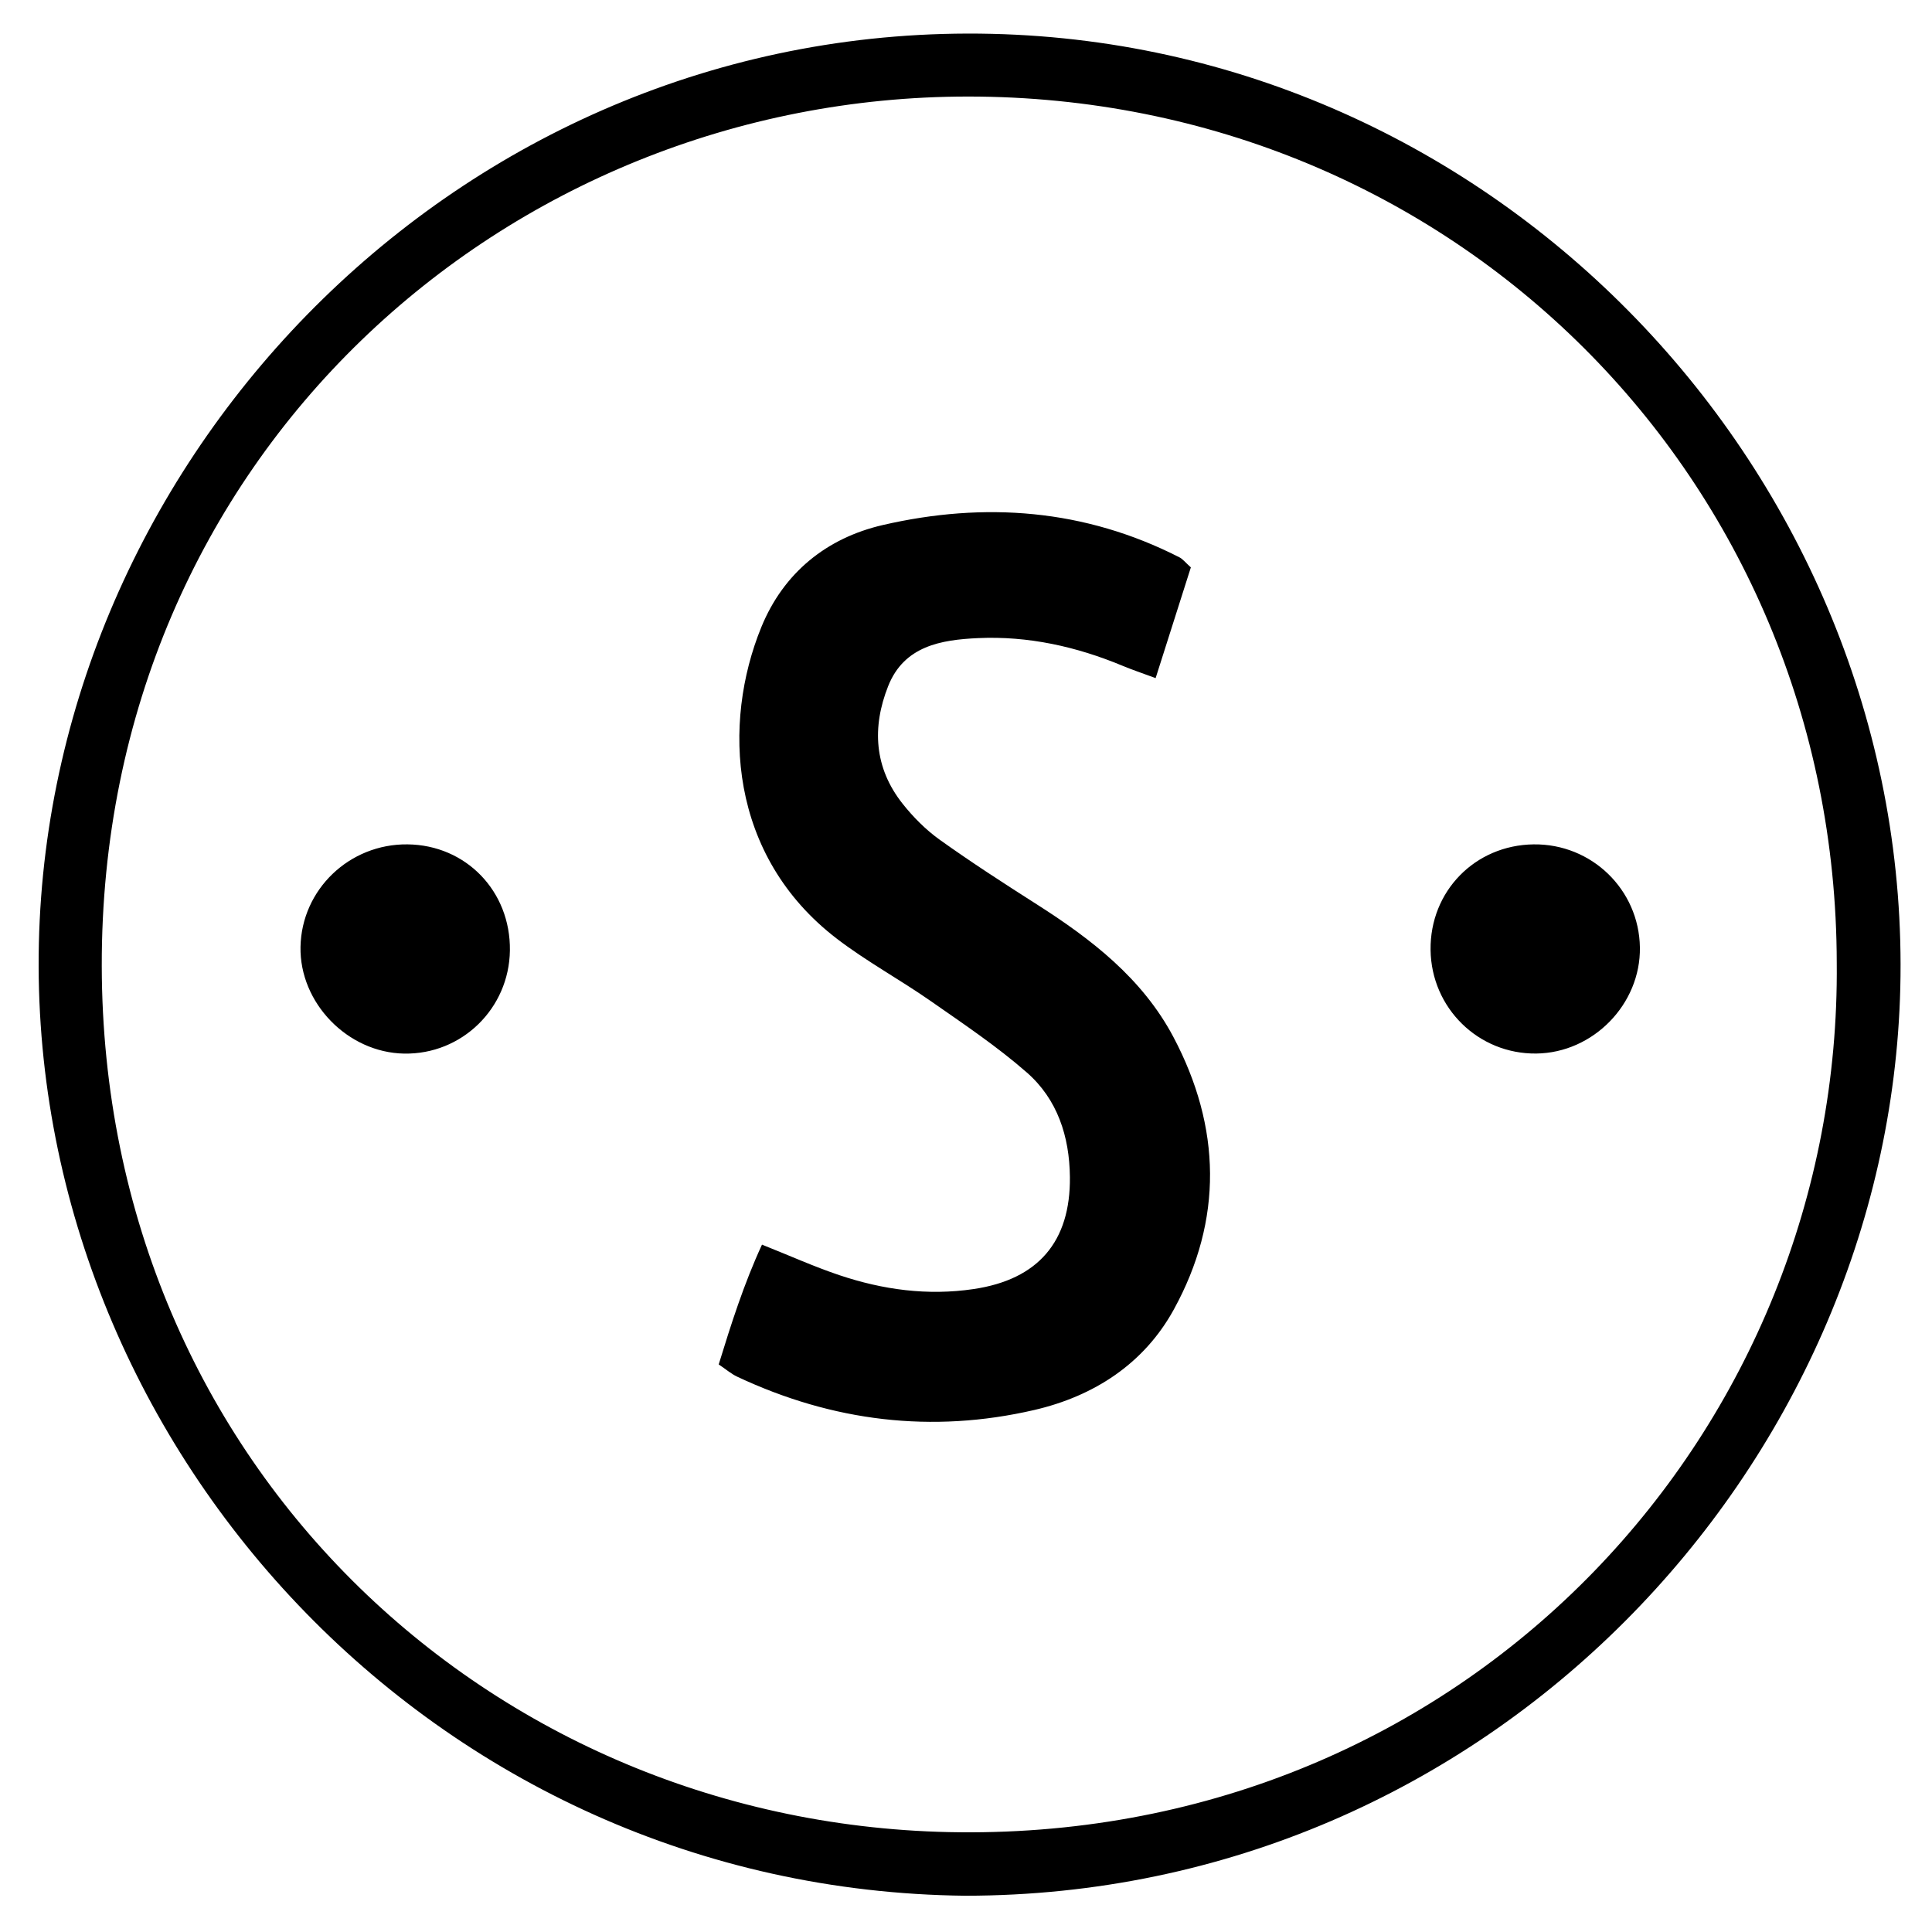
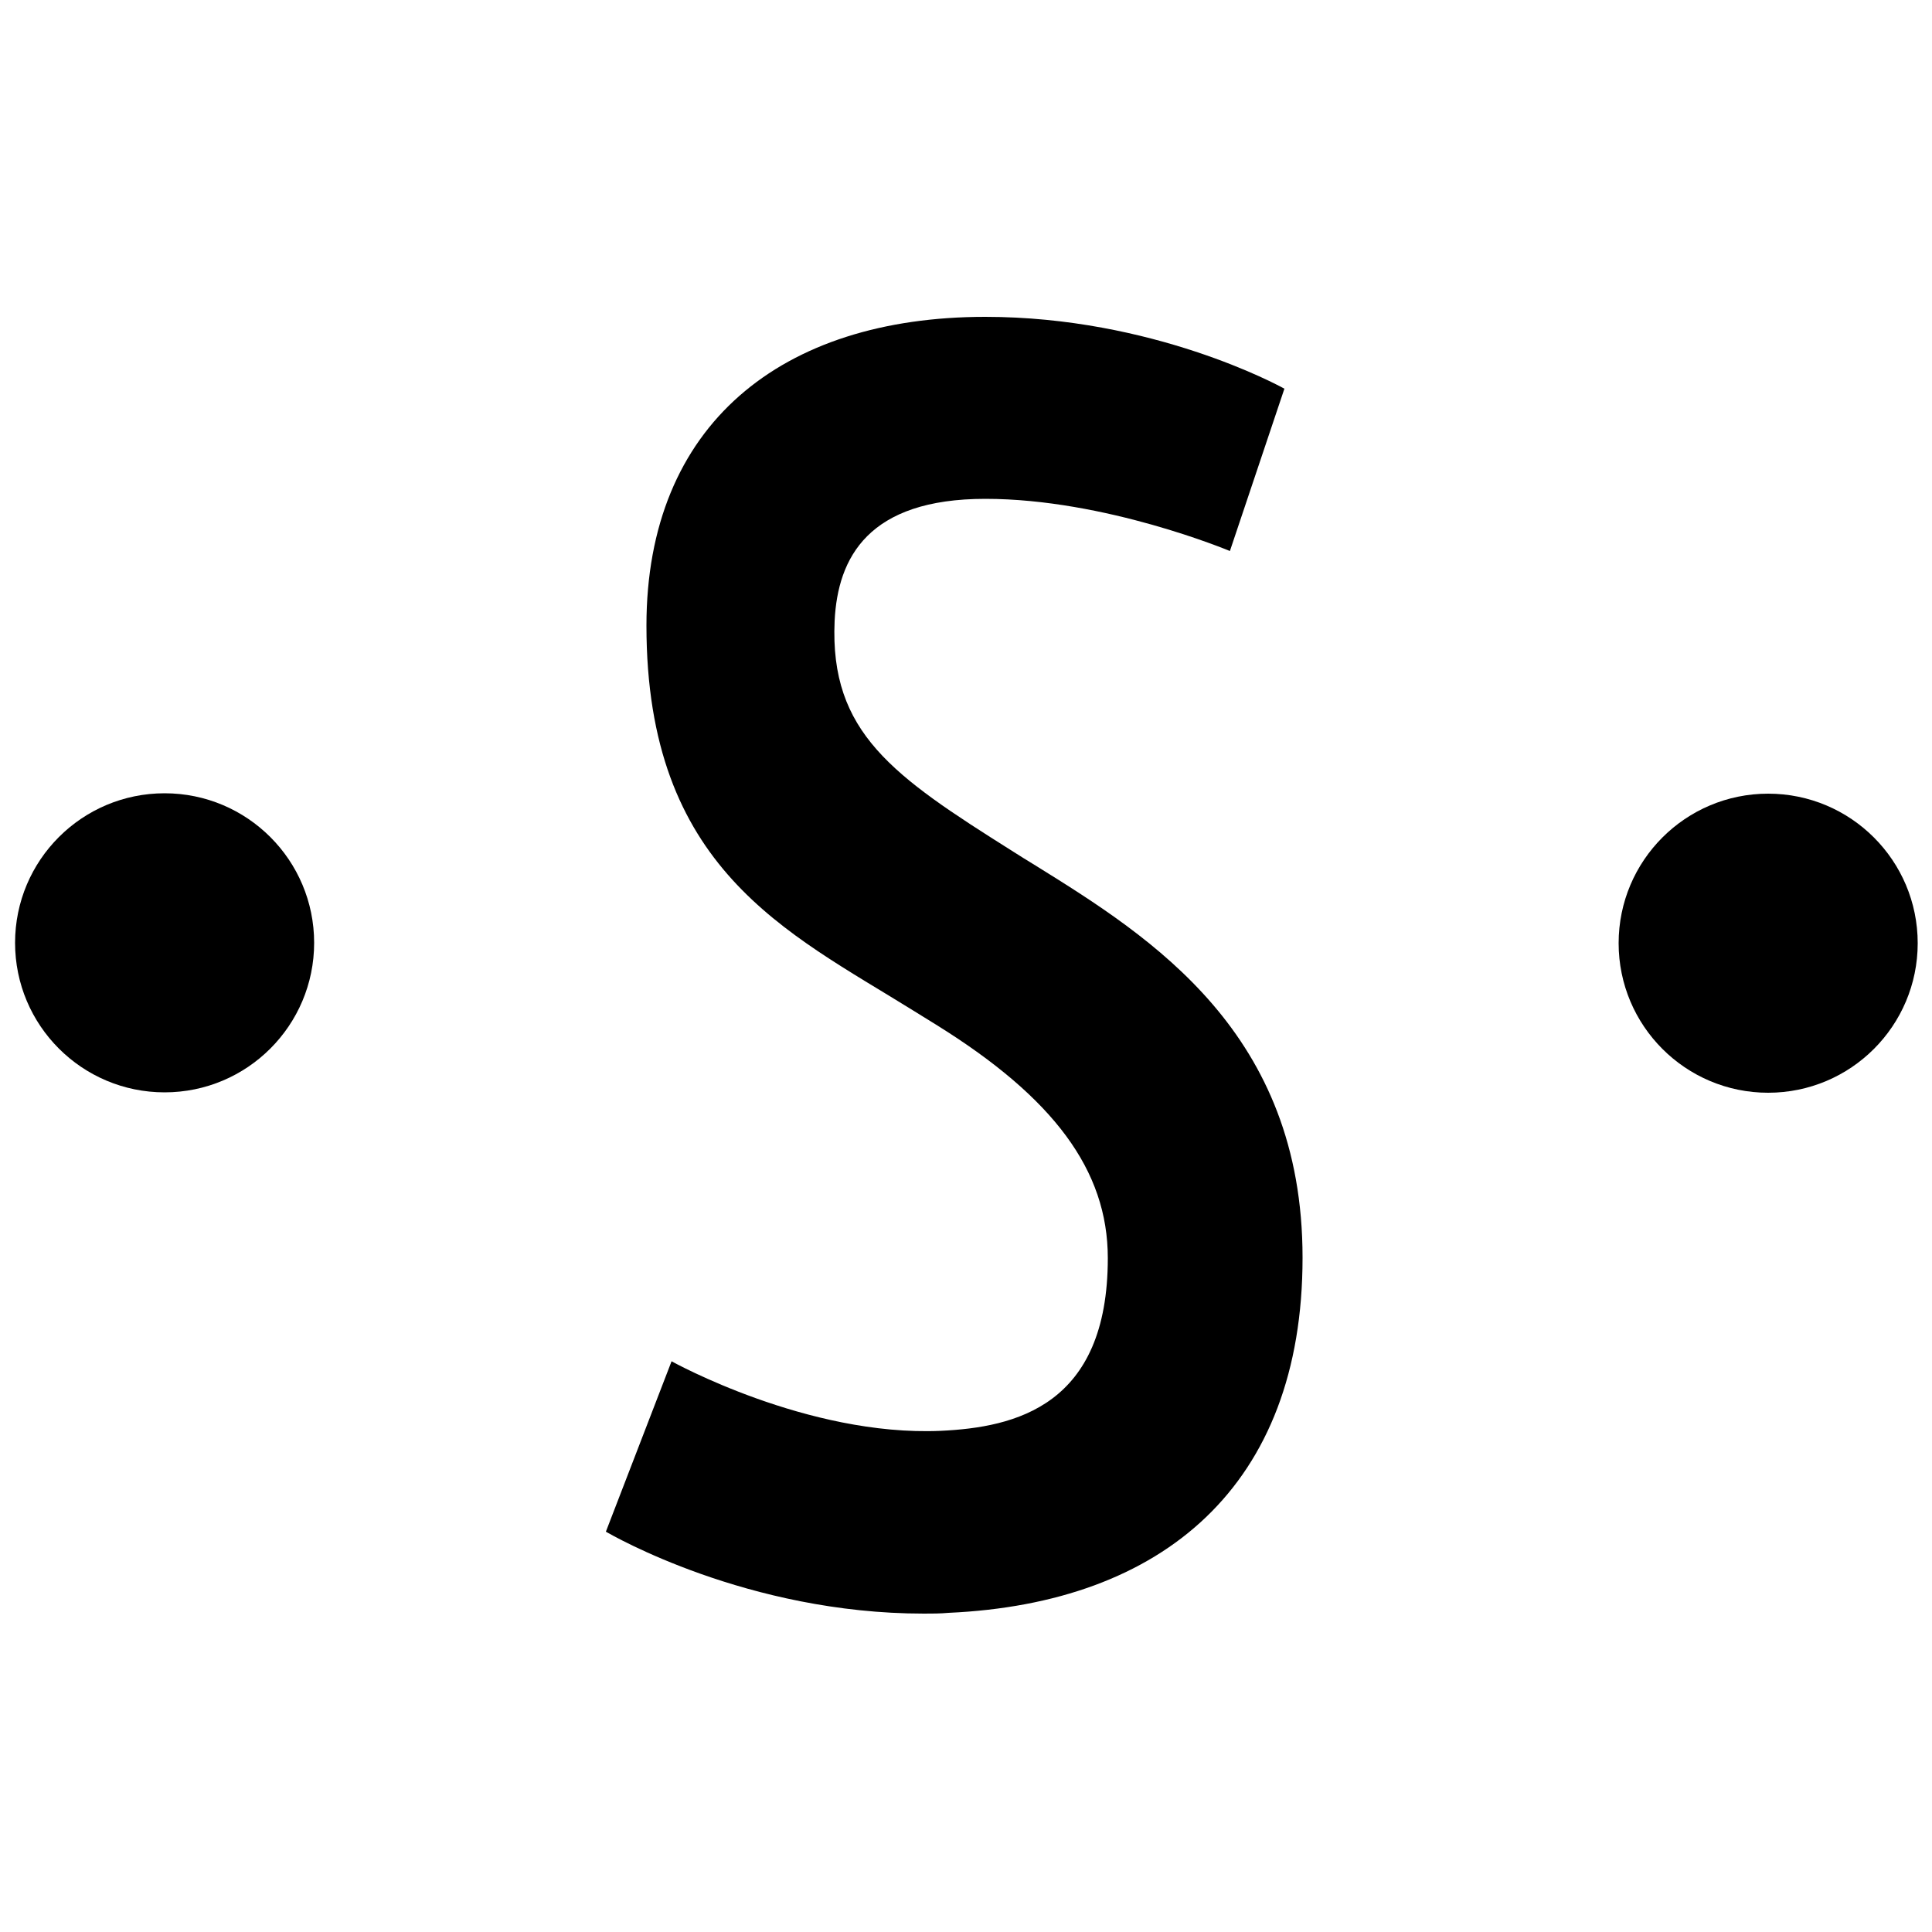
<svg xmlns="http://www.w3.org/2000/svg" version="1.1" id="Layer_1" x="0px" y="0px" viewBox="0 0 500 500" style="enable-background:new 0 0 500 500;" xml:space="preserve">
-   <path d="M249.83,490.615c-137.833-1.482-242.75-117.128-239.768-246.55C13.003,116.417,120.99,5.545,256.689,8.758  c133.355,3.158,238.3,116.81,235.106,246.874C488.746,379.774,385.358,490.524,249.83,490.615z M475.35,249.193  c-0.203-125.475-99.421-224.223-224.819-224.208C130.861,25,26.098,118.336,26.336,249.992  c0.234,129.784,102.704,224.565,224.992,224.21C381.371,473.826,476.512,369.518,475.35,249.193z M308.192,146.839  c-1.428-1.278-2.081-2.156-2.955-2.602c-24.528-12.516-50.425-14.442-76.786-8.355c-14.466,3.341-25.656,12.295-31.433,26.451  c-10.102,24.755-8.525,59.113,19.594,80.632c7.669,5.869,16.255,10.523,24.192,16.061c8.489,5.924,17.153,11.727,24.922,18.52  c7.925,6.93,11.054,16.531,11.164,27.058c0.176,16.761-8.256,26.53-24.898,29.001c-11.921,1.771-23.498,0.189-34.778-3.598  c-6.482-2.176-12.745-5.003-20.012-7.897c-4.692,10.168-7.962,20.482-11.202,31.003c1.939,1.303,3.254,2.453,4.774,3.168  c24.649,11.584,50.362,14.765,76.9,8.623c15.454-3.577,28.4-11.977,36.099-25.989c12.78-23.258,12.274-47.177-0.103-70.548  c-8.025-15.152-21.214-25.316-35.387-34.347c-8.464-5.394-16.905-10.848-25.066-16.682c-3.607-2.578-6.874-5.864-9.635-9.35  c-7.35-9.28-7.95-19.767-3.725-30.423c4.134-10.427,13.749-11.986,23.246-12.422c12.967-0.594,25.46,2.179,37.45,7.175  c2.467,1.028,5.01,1.876,8.523,3.179C302.283,165.416,305.272,156.017,308.192,146.839z M105.468,218.521  c-15.045-0.165-27.413,11.682-27.696,26.527c-0.276,14.507,12.191,27.356,26.8,27.622c14.942,0.272,27.192-11.667,27.39-26.694  C132.165,230.661,120.609,218.687,105.468,218.521z M370.231,245.842c0.188,15.036,12.37,26.979,27.348,26.813  c14.729-0.164,27.051-12.782,26.826-27.473c-0.229-14.958-12.493-26.845-27.506-26.659  C381.723,218.71,370.041,230.677,370.231,245.842z" />
+   <path d="M239.1,417.6c-45.7,0-80.7-20.3-82.3-21.2l17-44.1c0.2,0.1,35.1,19.5,69.6,18c19.3-0.9,43.3-6.4,43.3-44.7  c0-22.8-14.1-41.5-44.1-60.2c-2.1-1.3-4.2-2.6-6.3-3.9c-32.8-20.4-69-36.7-69-99.6c0-52,34.9-79.9,87.7-79.9  c43.3,0,76,17.8,77.4,18.6l-14.1,42c-0.3-0.1-32.2-13.5-63.3-13.5c-30.3,0-38.2,15.2-39,31.6c-1.3,28.9,15.1,40.1,45.9,59.5  c2,1.3,4,2.5,6.1,3.8c30.3,18.8,69.1,43.4,69.1,101.5c0,59-36.1,89.4-91.6,91.9C243.3,417.6,241.2,417.6,239.1,417.6z" />
+   <circle cx="457.6" cy="244.1" r="38.7" />
+   <circle cx="42.6" cy="244" r="38.7" />
</svg>
